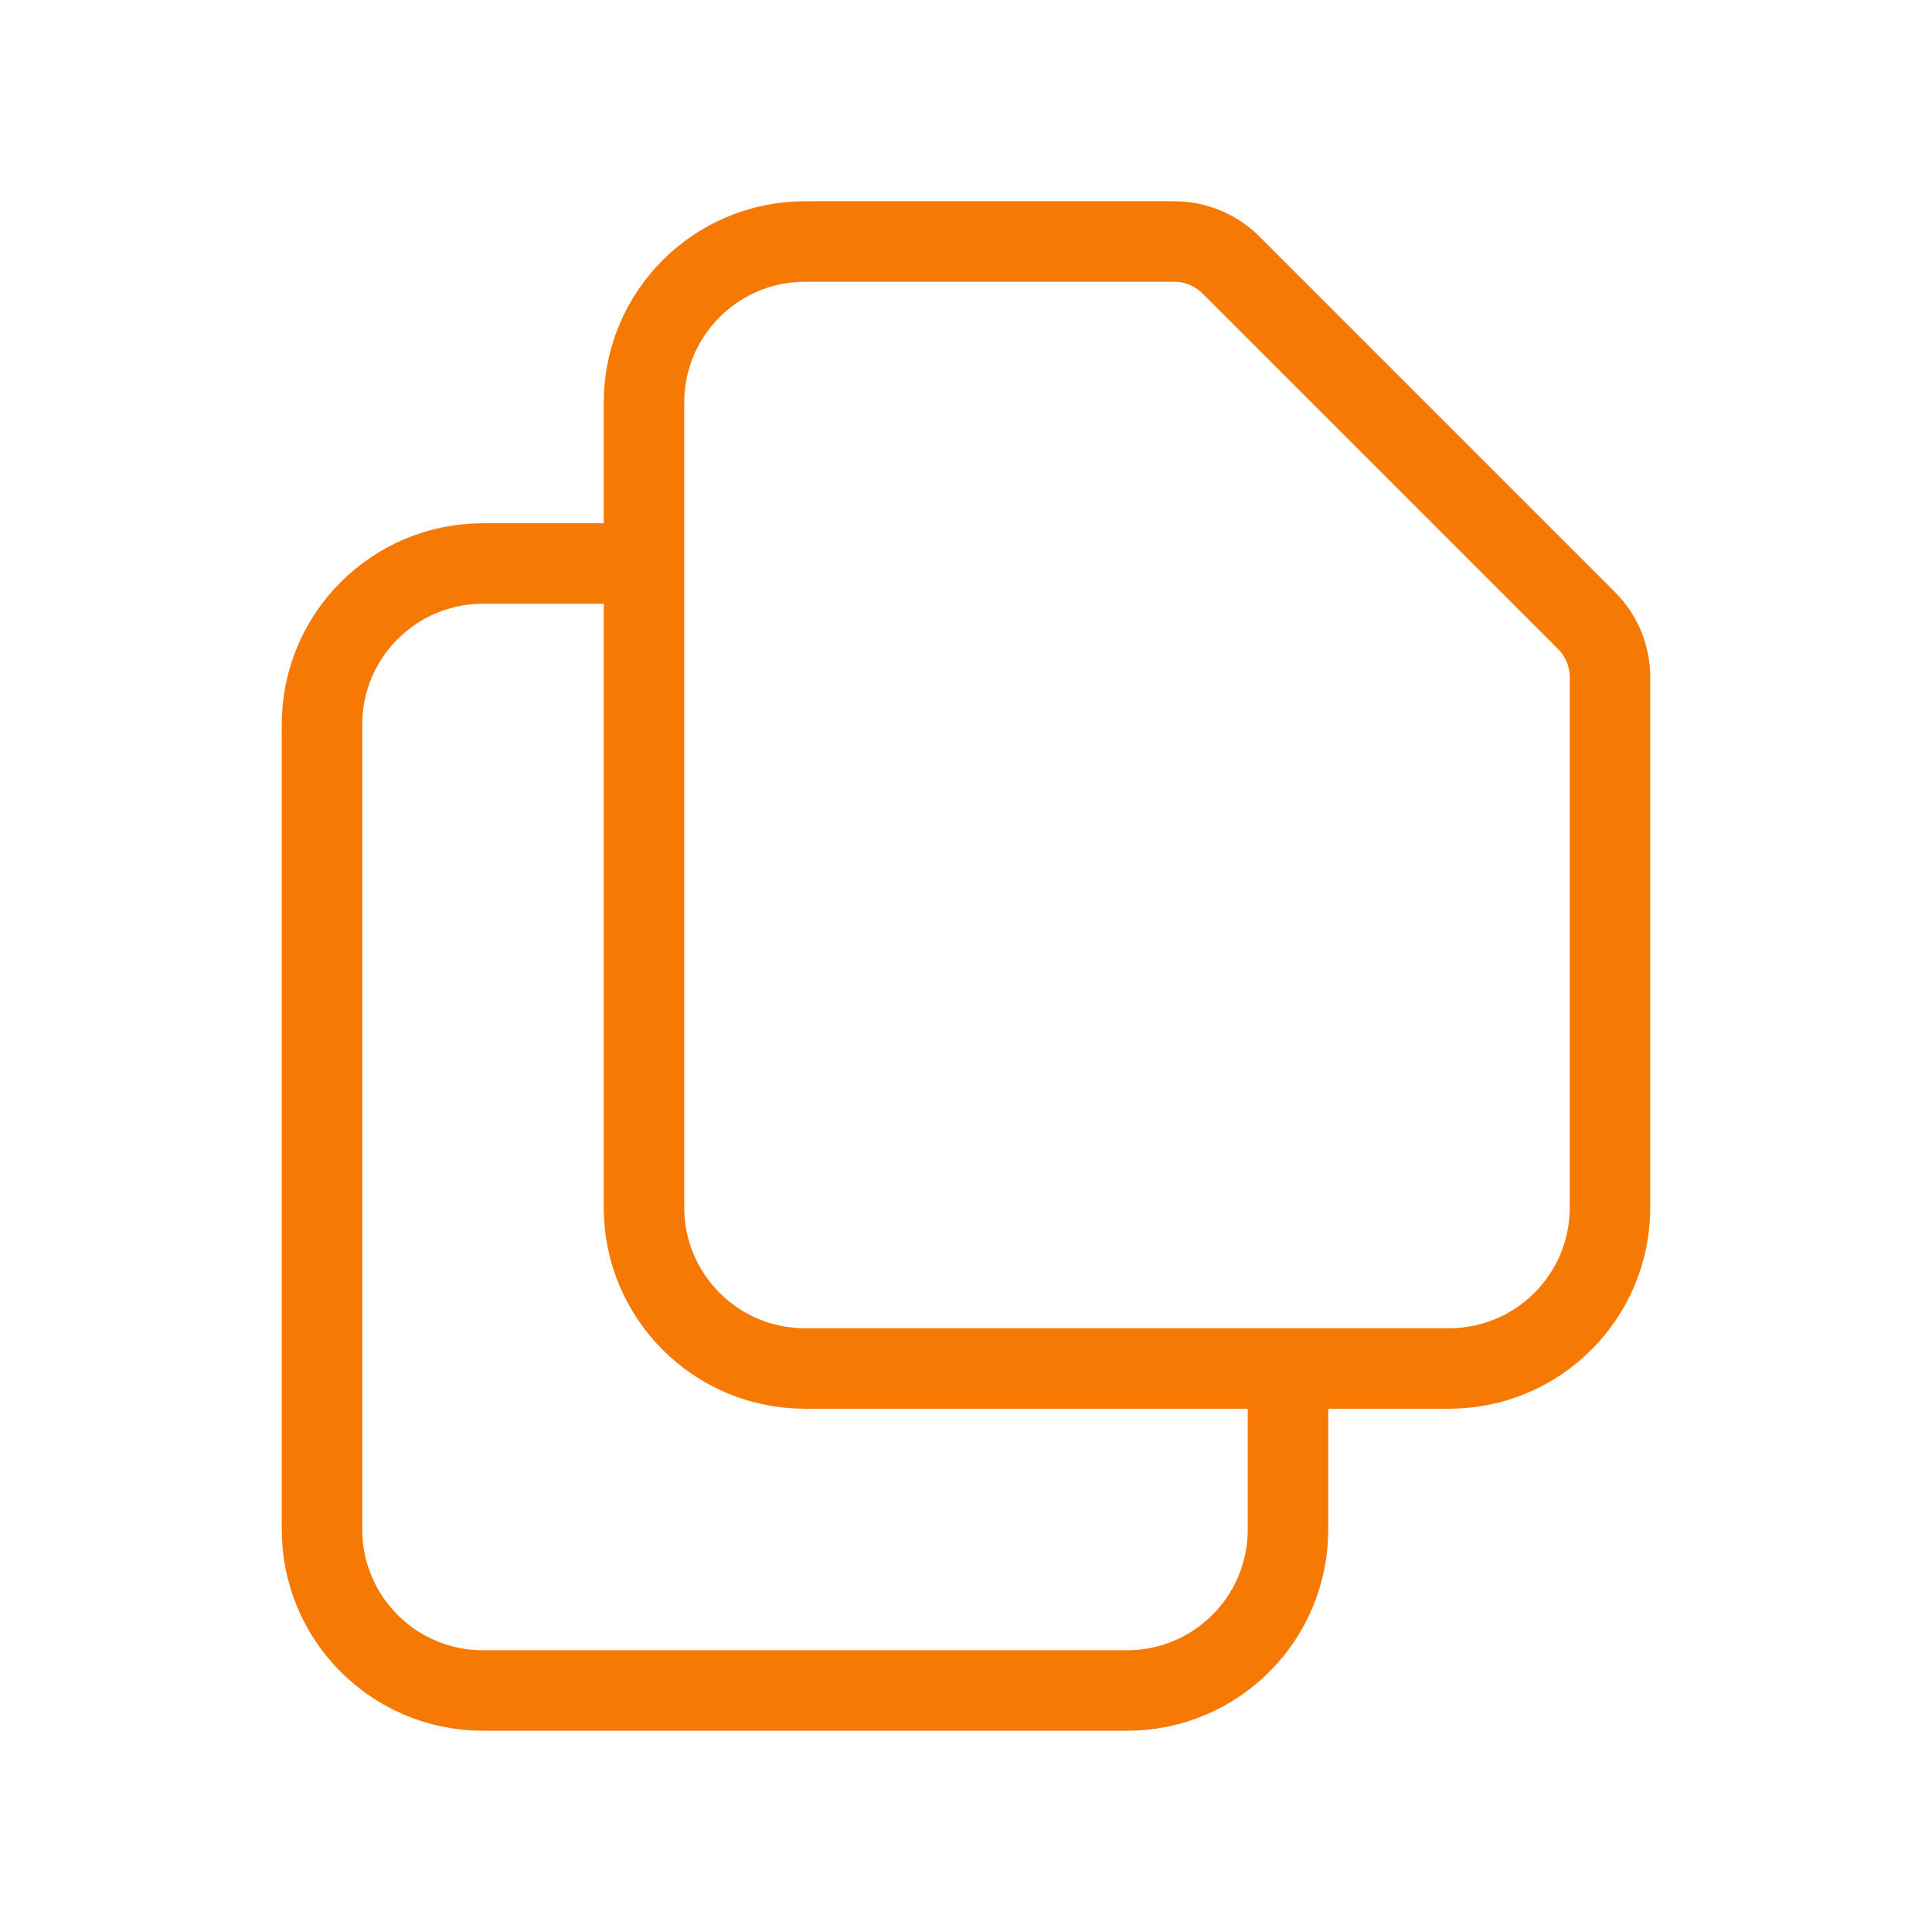
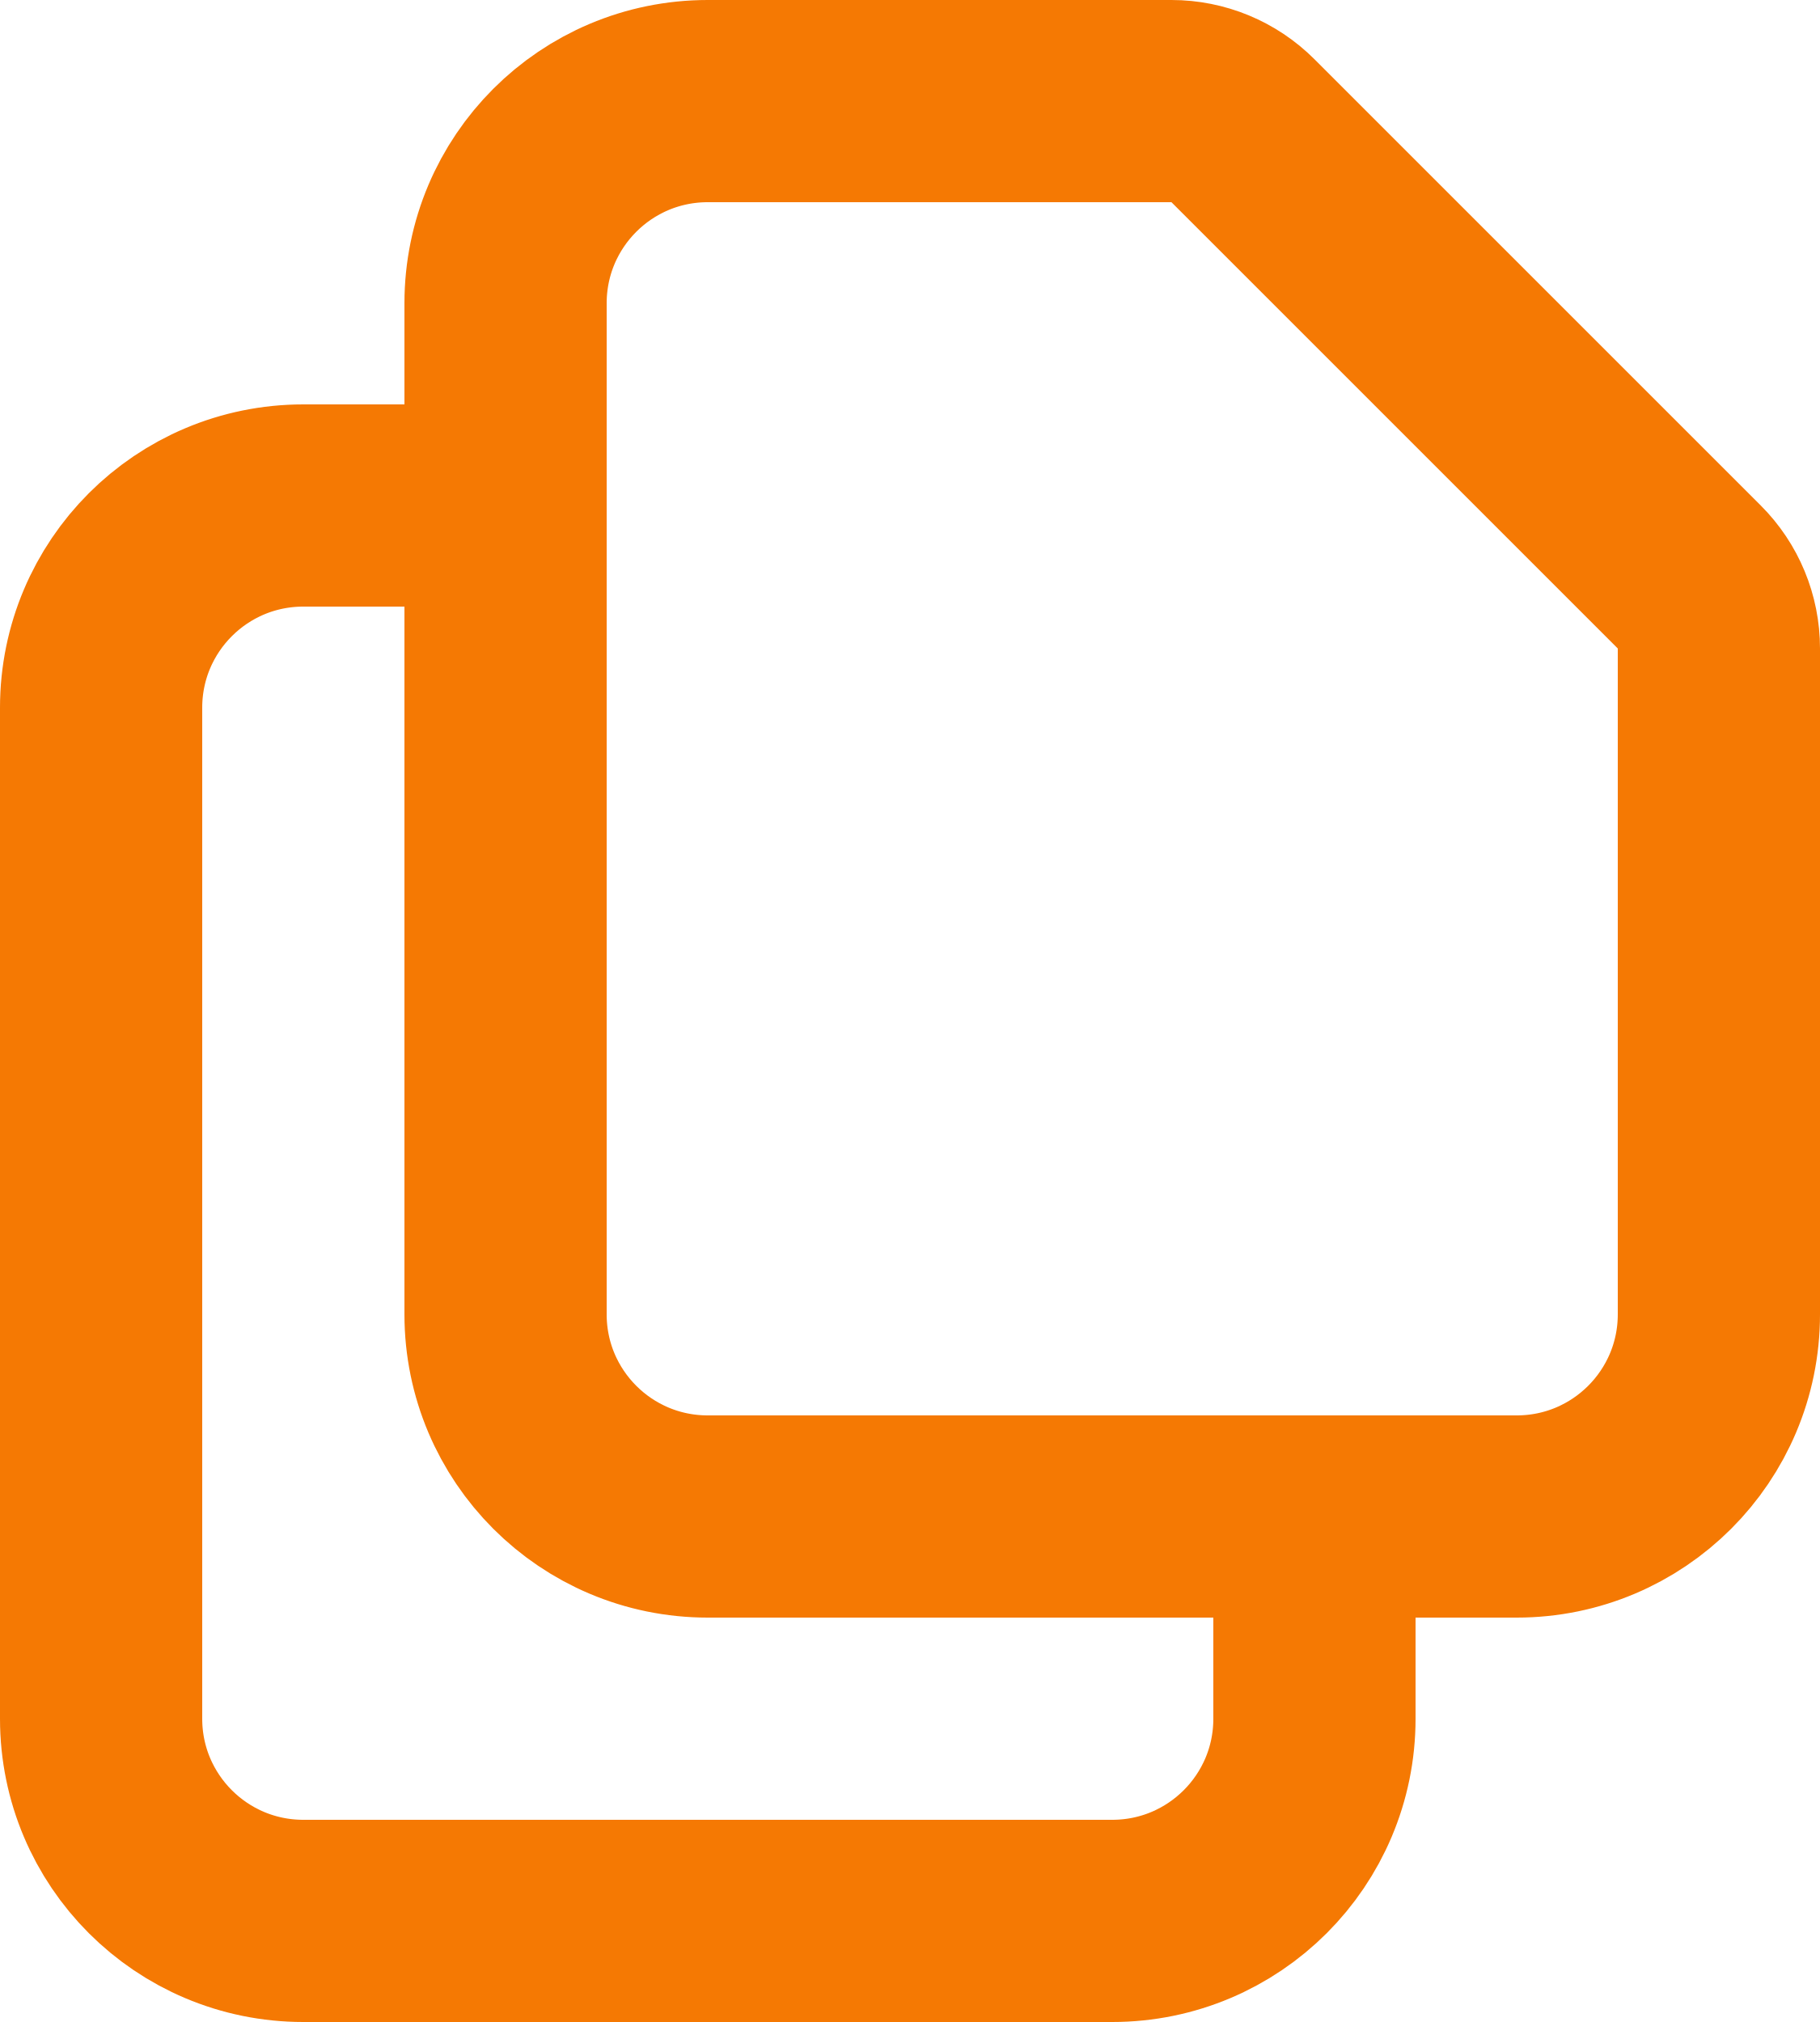
- <svg xmlns="http://www.w3.org/2000/svg" width="24" height="24" fill="none" viewBox="0 0 24 24">
-   <path stroke="#F57903" strokeLinecap="round" strokeLinejoin="round" strokeWidth="2" d="M8 7V15C8 16.105 8.895 17 10 17H16M8 7V5C8 3.895 8.895 3 10 3H14.586C14.851 3 15.105 3.105 15.293 3.293L19.707 7.707C19.895 7.895 20 8.149 20 8.414V15C20 16.105 19.105 17 18 17H16M8 7H6C4.895 7 4 7.895 4 9V19C4 20.105 4.895 21 6 21H14C15.105 21 16 20.105 16 19V17" />
+ <svg xmlns="http://www.w3.org/2000/svg" width="18" height="20" viewBox="0 0 18 20" fill="none">
+   <path d="M5 5V13C5 14.105 5.895 15 7 15H13M5 5V3C5 1.895 5.895 1 7 1H11.586C11.851 1 12.105 1.105 12.293 1.293L16.707 5.707C16.895 5.895 17 6.149 17 6.414V13C17 14.105 16.105 15 15 15H13M5 5H3C1.895 5 1 5.895 1 7V17C1 18.105 1.895 19 3 19H11C12.105 19 13 18.105 13 17V15" stroke="#F57903" stroke-width="2" stroke-linecap="round" stroke-linejoin="round" />
</svg>
